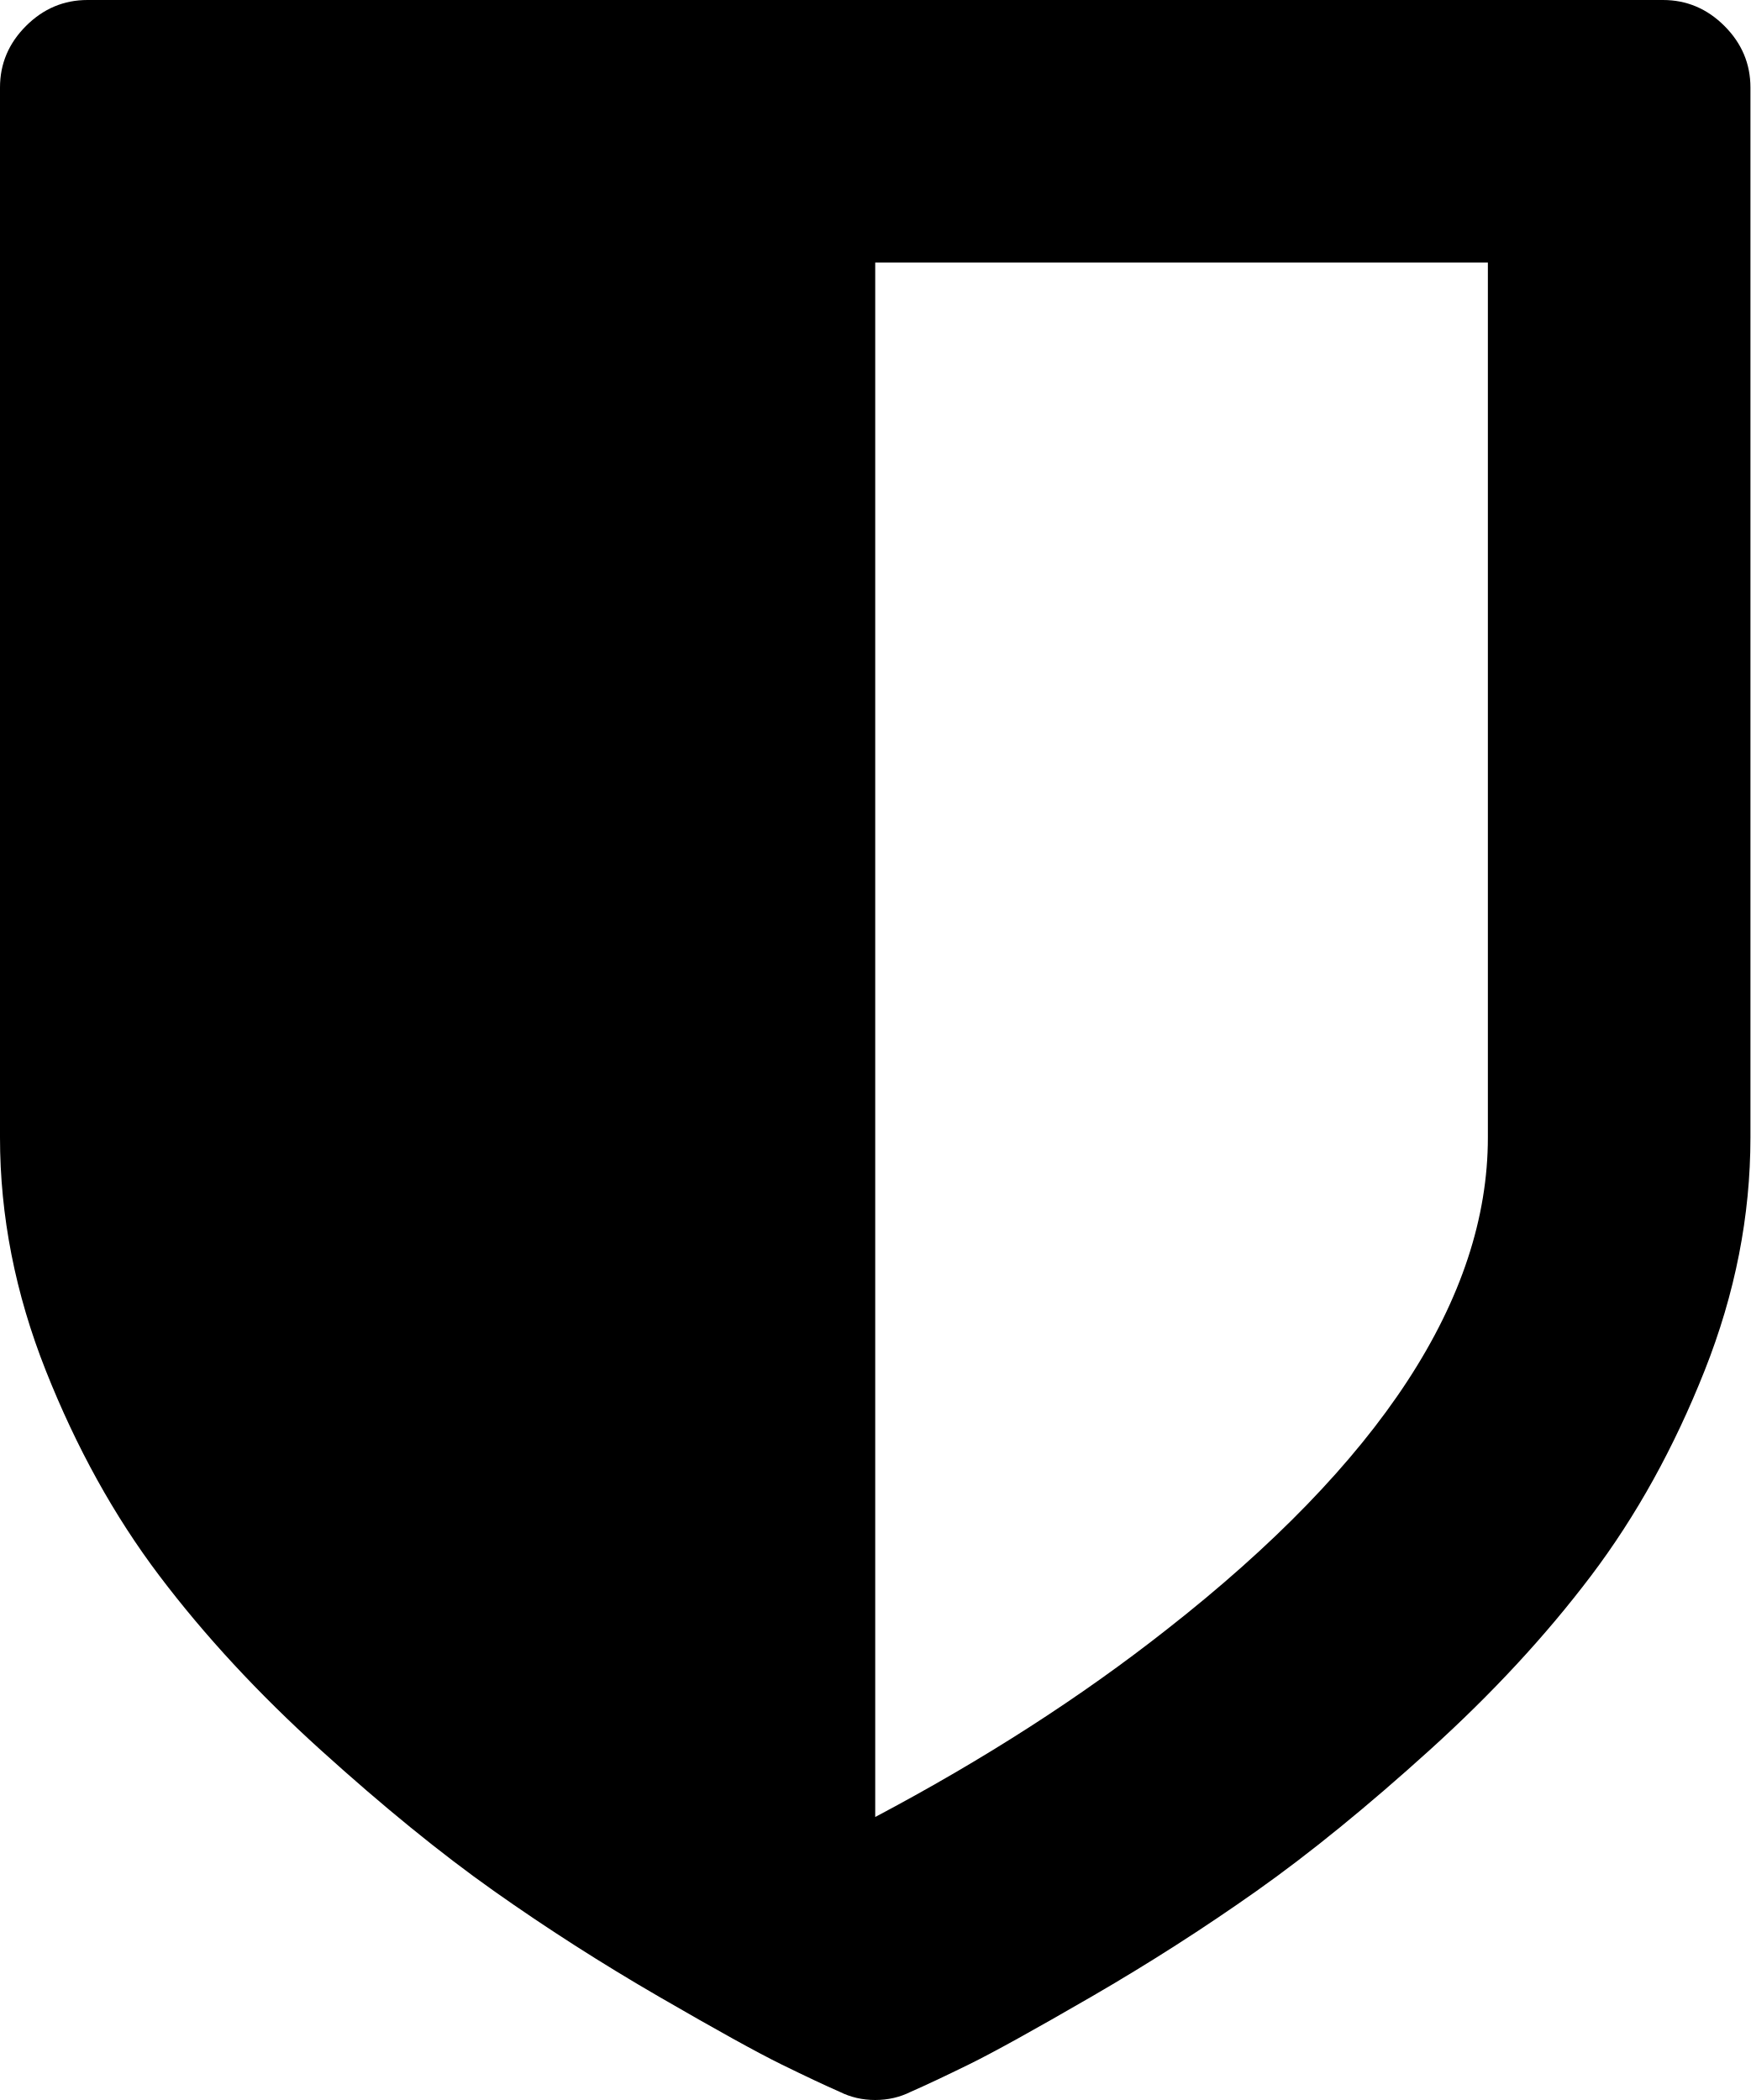
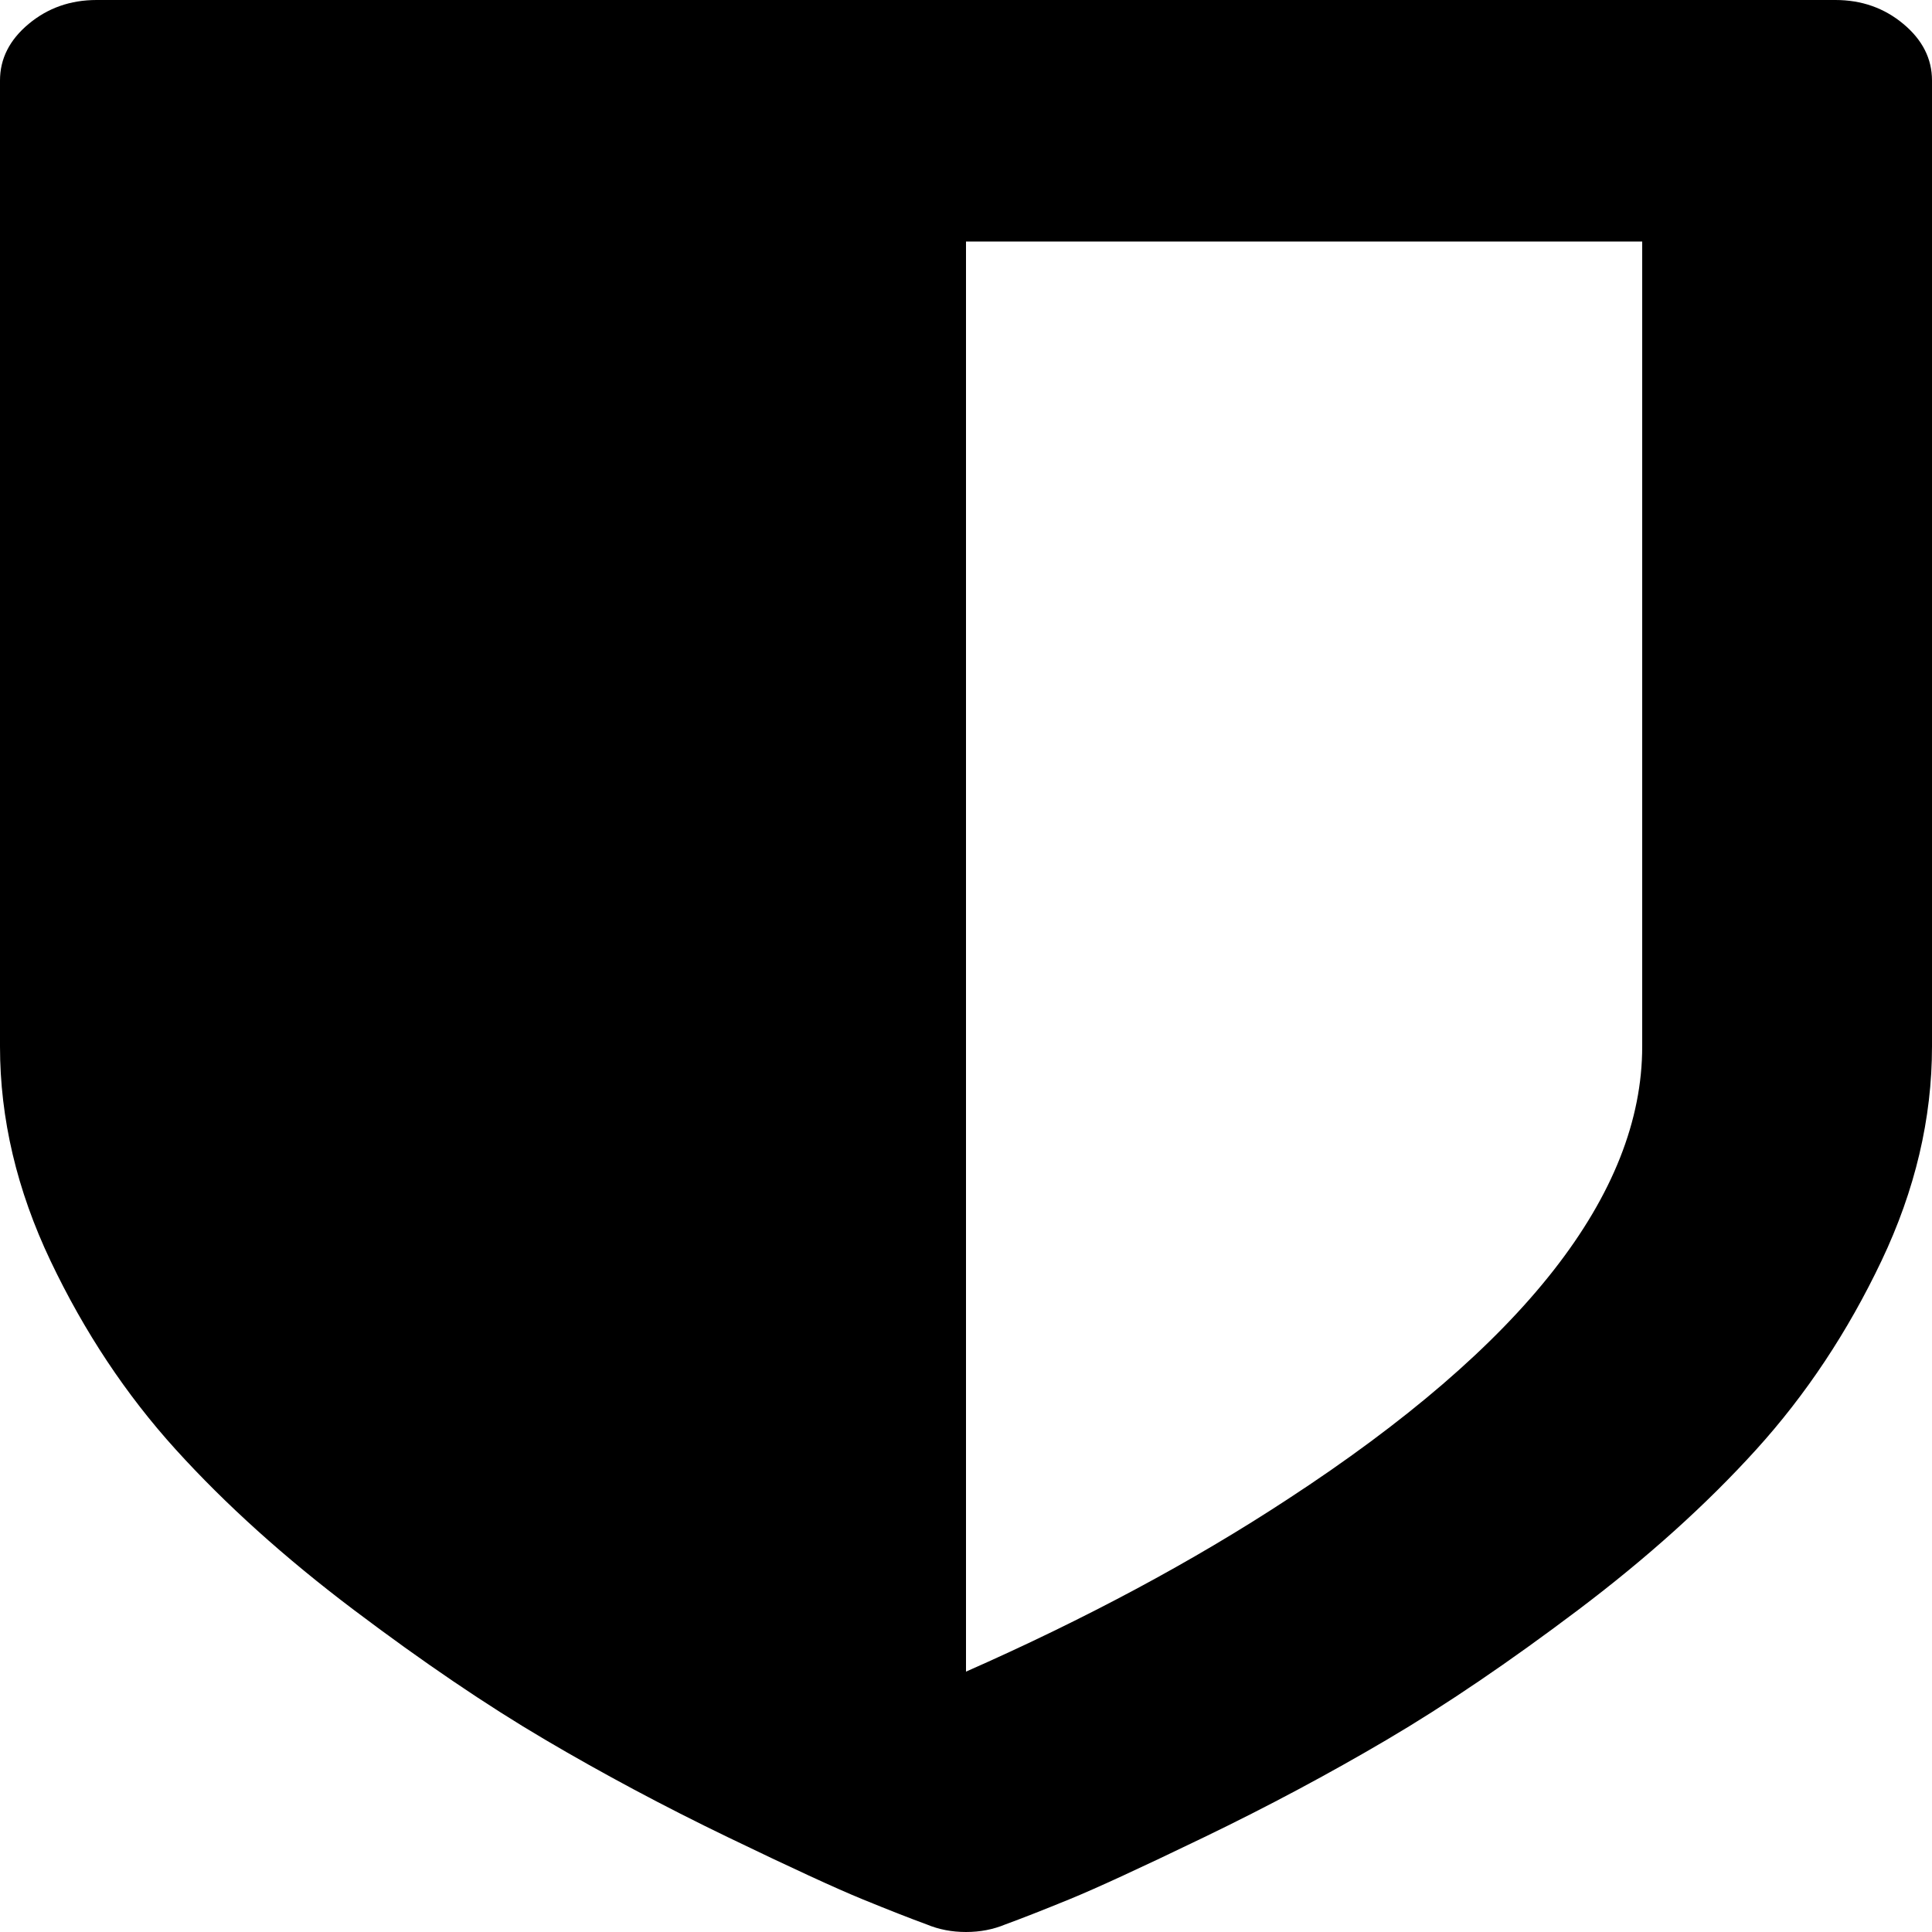
- <svg xmlns="http://www.w3.org/2000/svg" version="1.1" width="1280" height="1536" id="svg2">
-   <defs id="defs8" />
-   <path d="M 1088,832 V 192 H 640 v 1137 q 119,-63 213,-137 Q 1088,1008 1088,832 z M 1280,64 v 768 q 0,86 -33.5,170.5 -33.5,84.5 -83,150 -49.5,65.5 -118,127.5 -68.5,62 -126.5,103 -58,41 -121,77.5 -63,36.5 -89.5,49.5 -26.5,13 -42.5,20 -12,6 -26,6 -14,0 -26,-6 -16,-7 -42.5,-20 -26.5,-13 -89.5,-49.5 -63,-36.5 -121,-77.5 -58,-41 -126.5,-103 -68.5,-62 -118,-127.5 Q 67,1087 33.5,1002.5 0,918 0,832 V 64 Q 0,38 19,19 38,0 64,0 h 1152 q 26,0 45,19 19,19 19,45 z" id="path4" />
+ <svg xmlns="http://www.w3.org/2000/svg" width="32" height="32">
+   <g transform="scale(0.025 0.02083333)">
+     <path d="M 1088,832 V 192 H 640 v 1137 q 119,-63 213,-137 Q 1088,1008 1088,832 z M 1280,64 v 768 q 0,86 -33.5,170.5 -33.5,84.5 -83,150 -49.5,65.5 -118,127.5 -68.5,62 -126.5,103 -58,41 -121,77.5 -63,36.5 -89.5,49.5 -26.5,13 -42.5,20 -12,6 -26,6 -14,0 -26,-6 -16,-7 -42.5,-20 -26.5,-13 -89.5,-49.5 -63,-36.5 -121,-77.5 -58,-41 -126.5,-103 -68.5,-62 -118,-127.5 Q 67,1087 33.5,1002.5 0,918 0,832 V 64 Q 0,38 19,19 38,0 64,0 h 1152 q 26,0 45,19 19,19 19,45 z" />
+   </g>
</svg>
